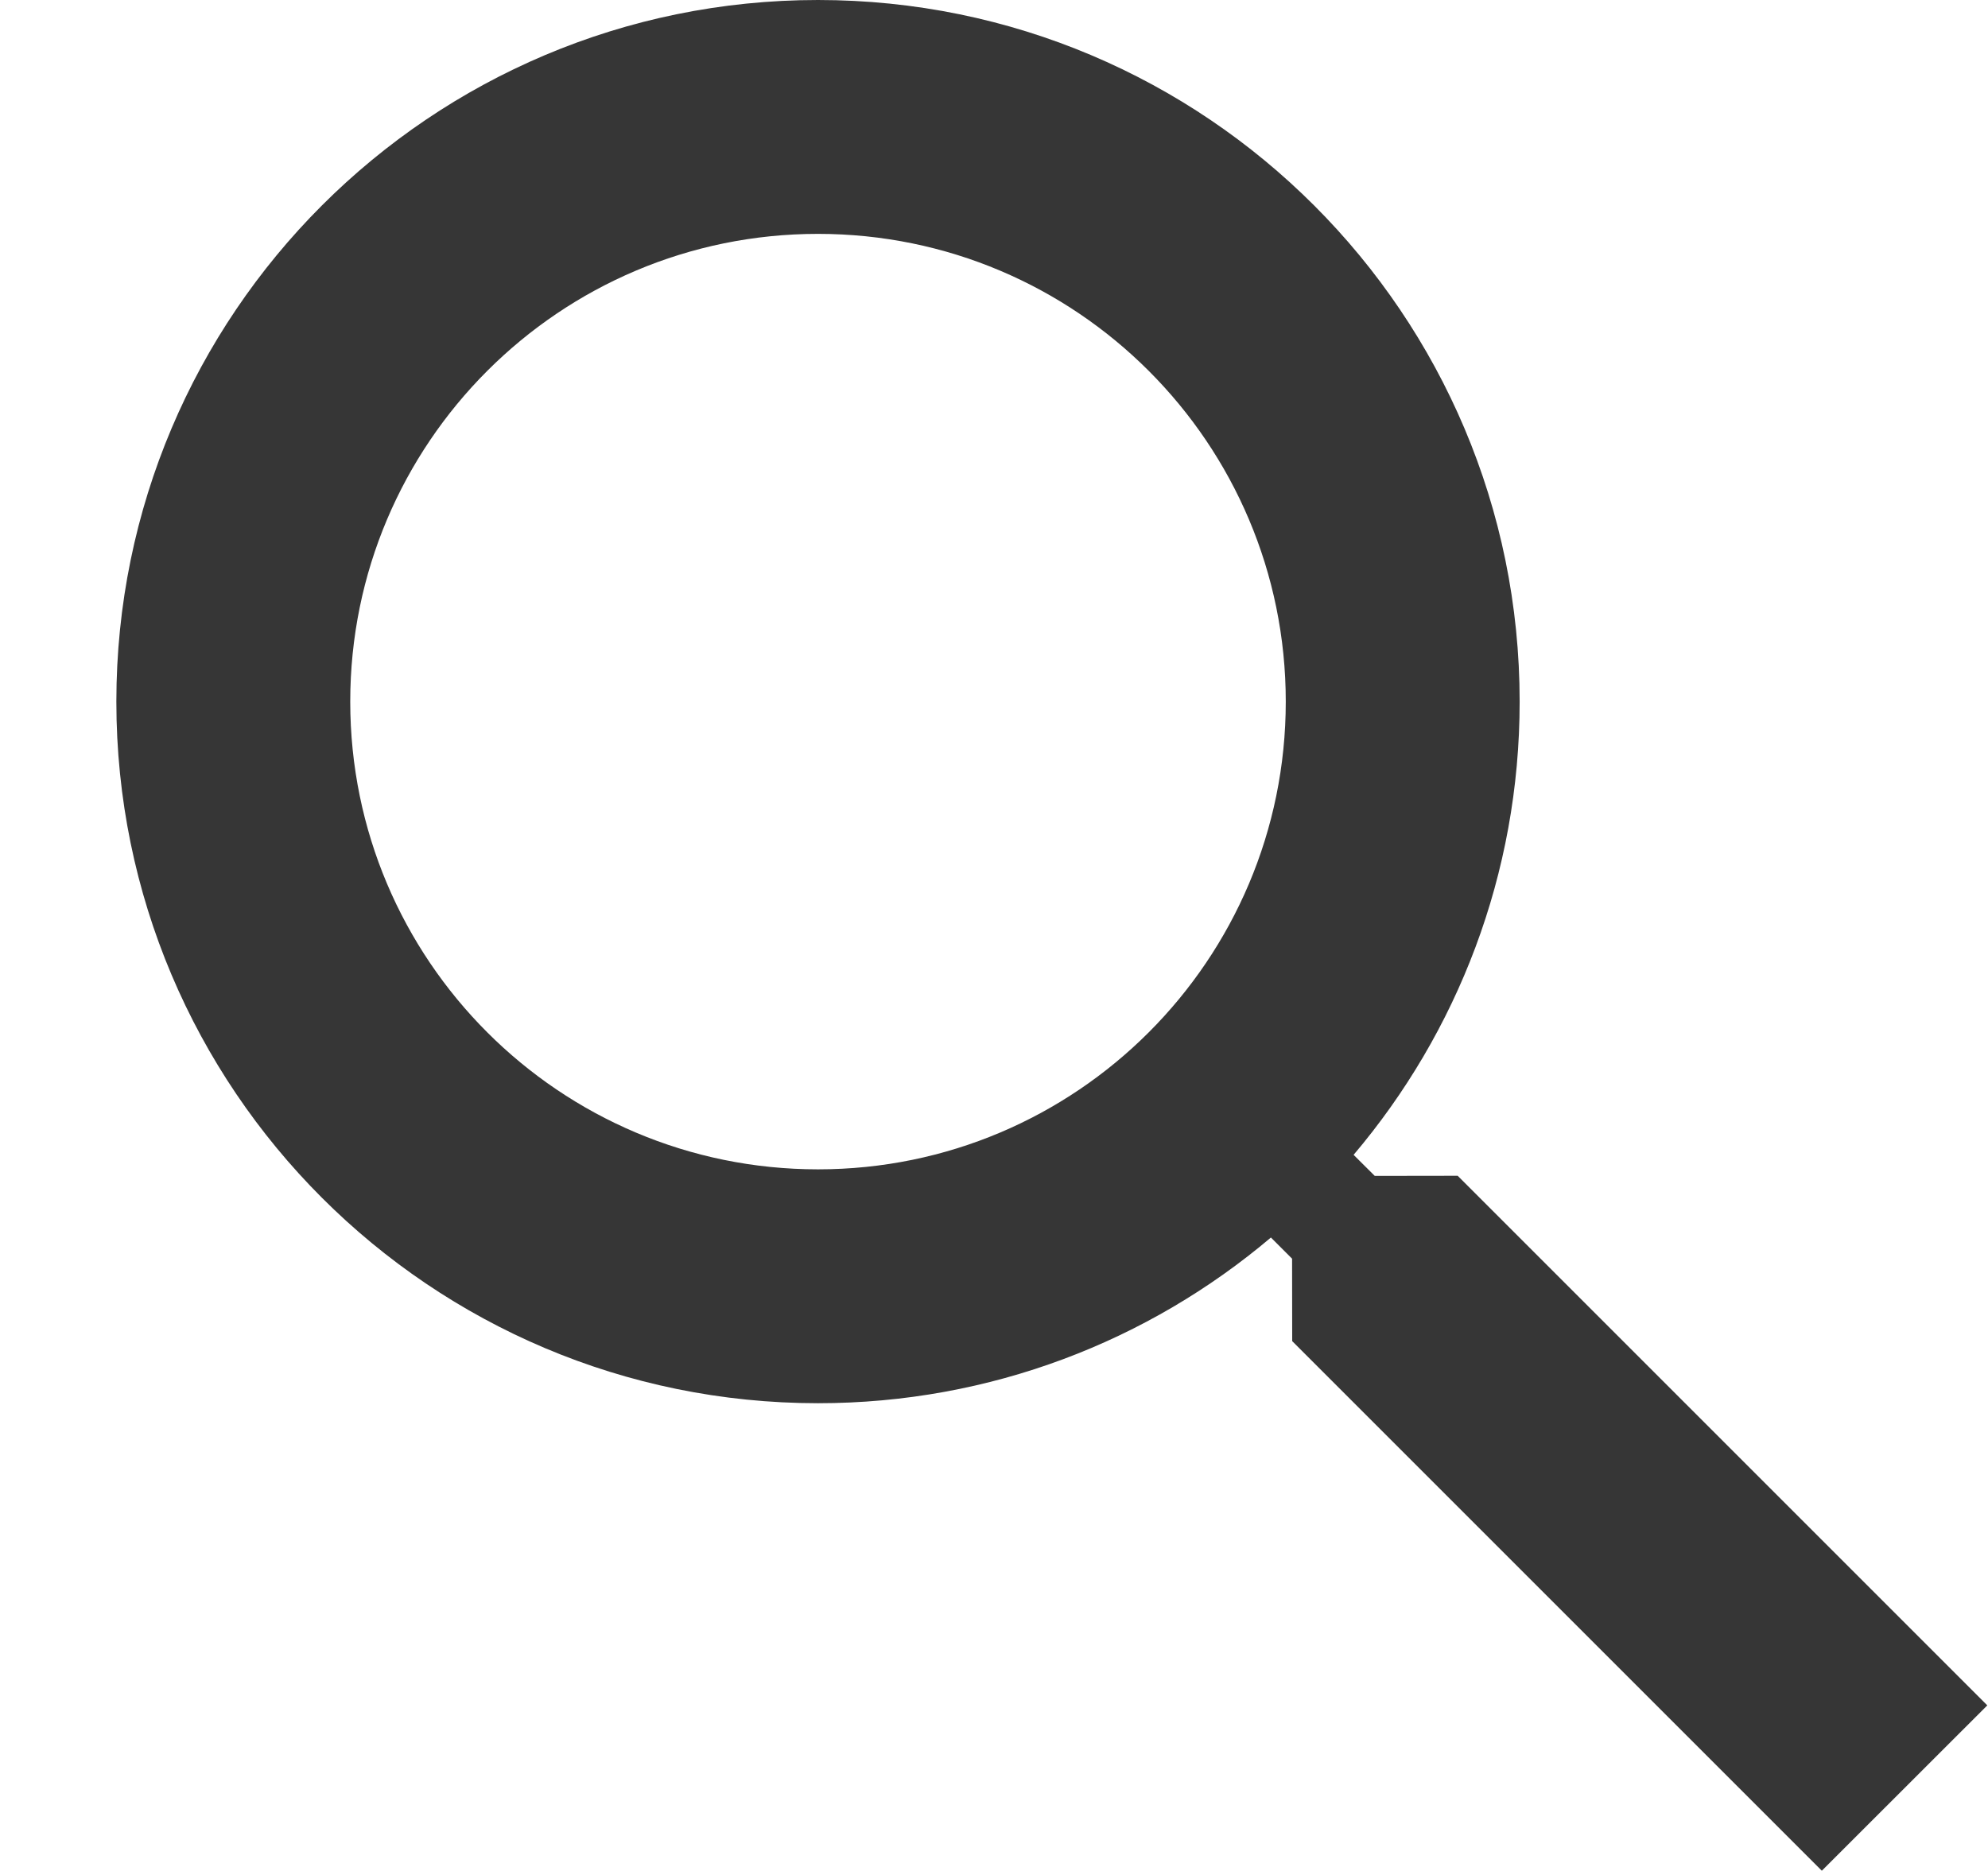
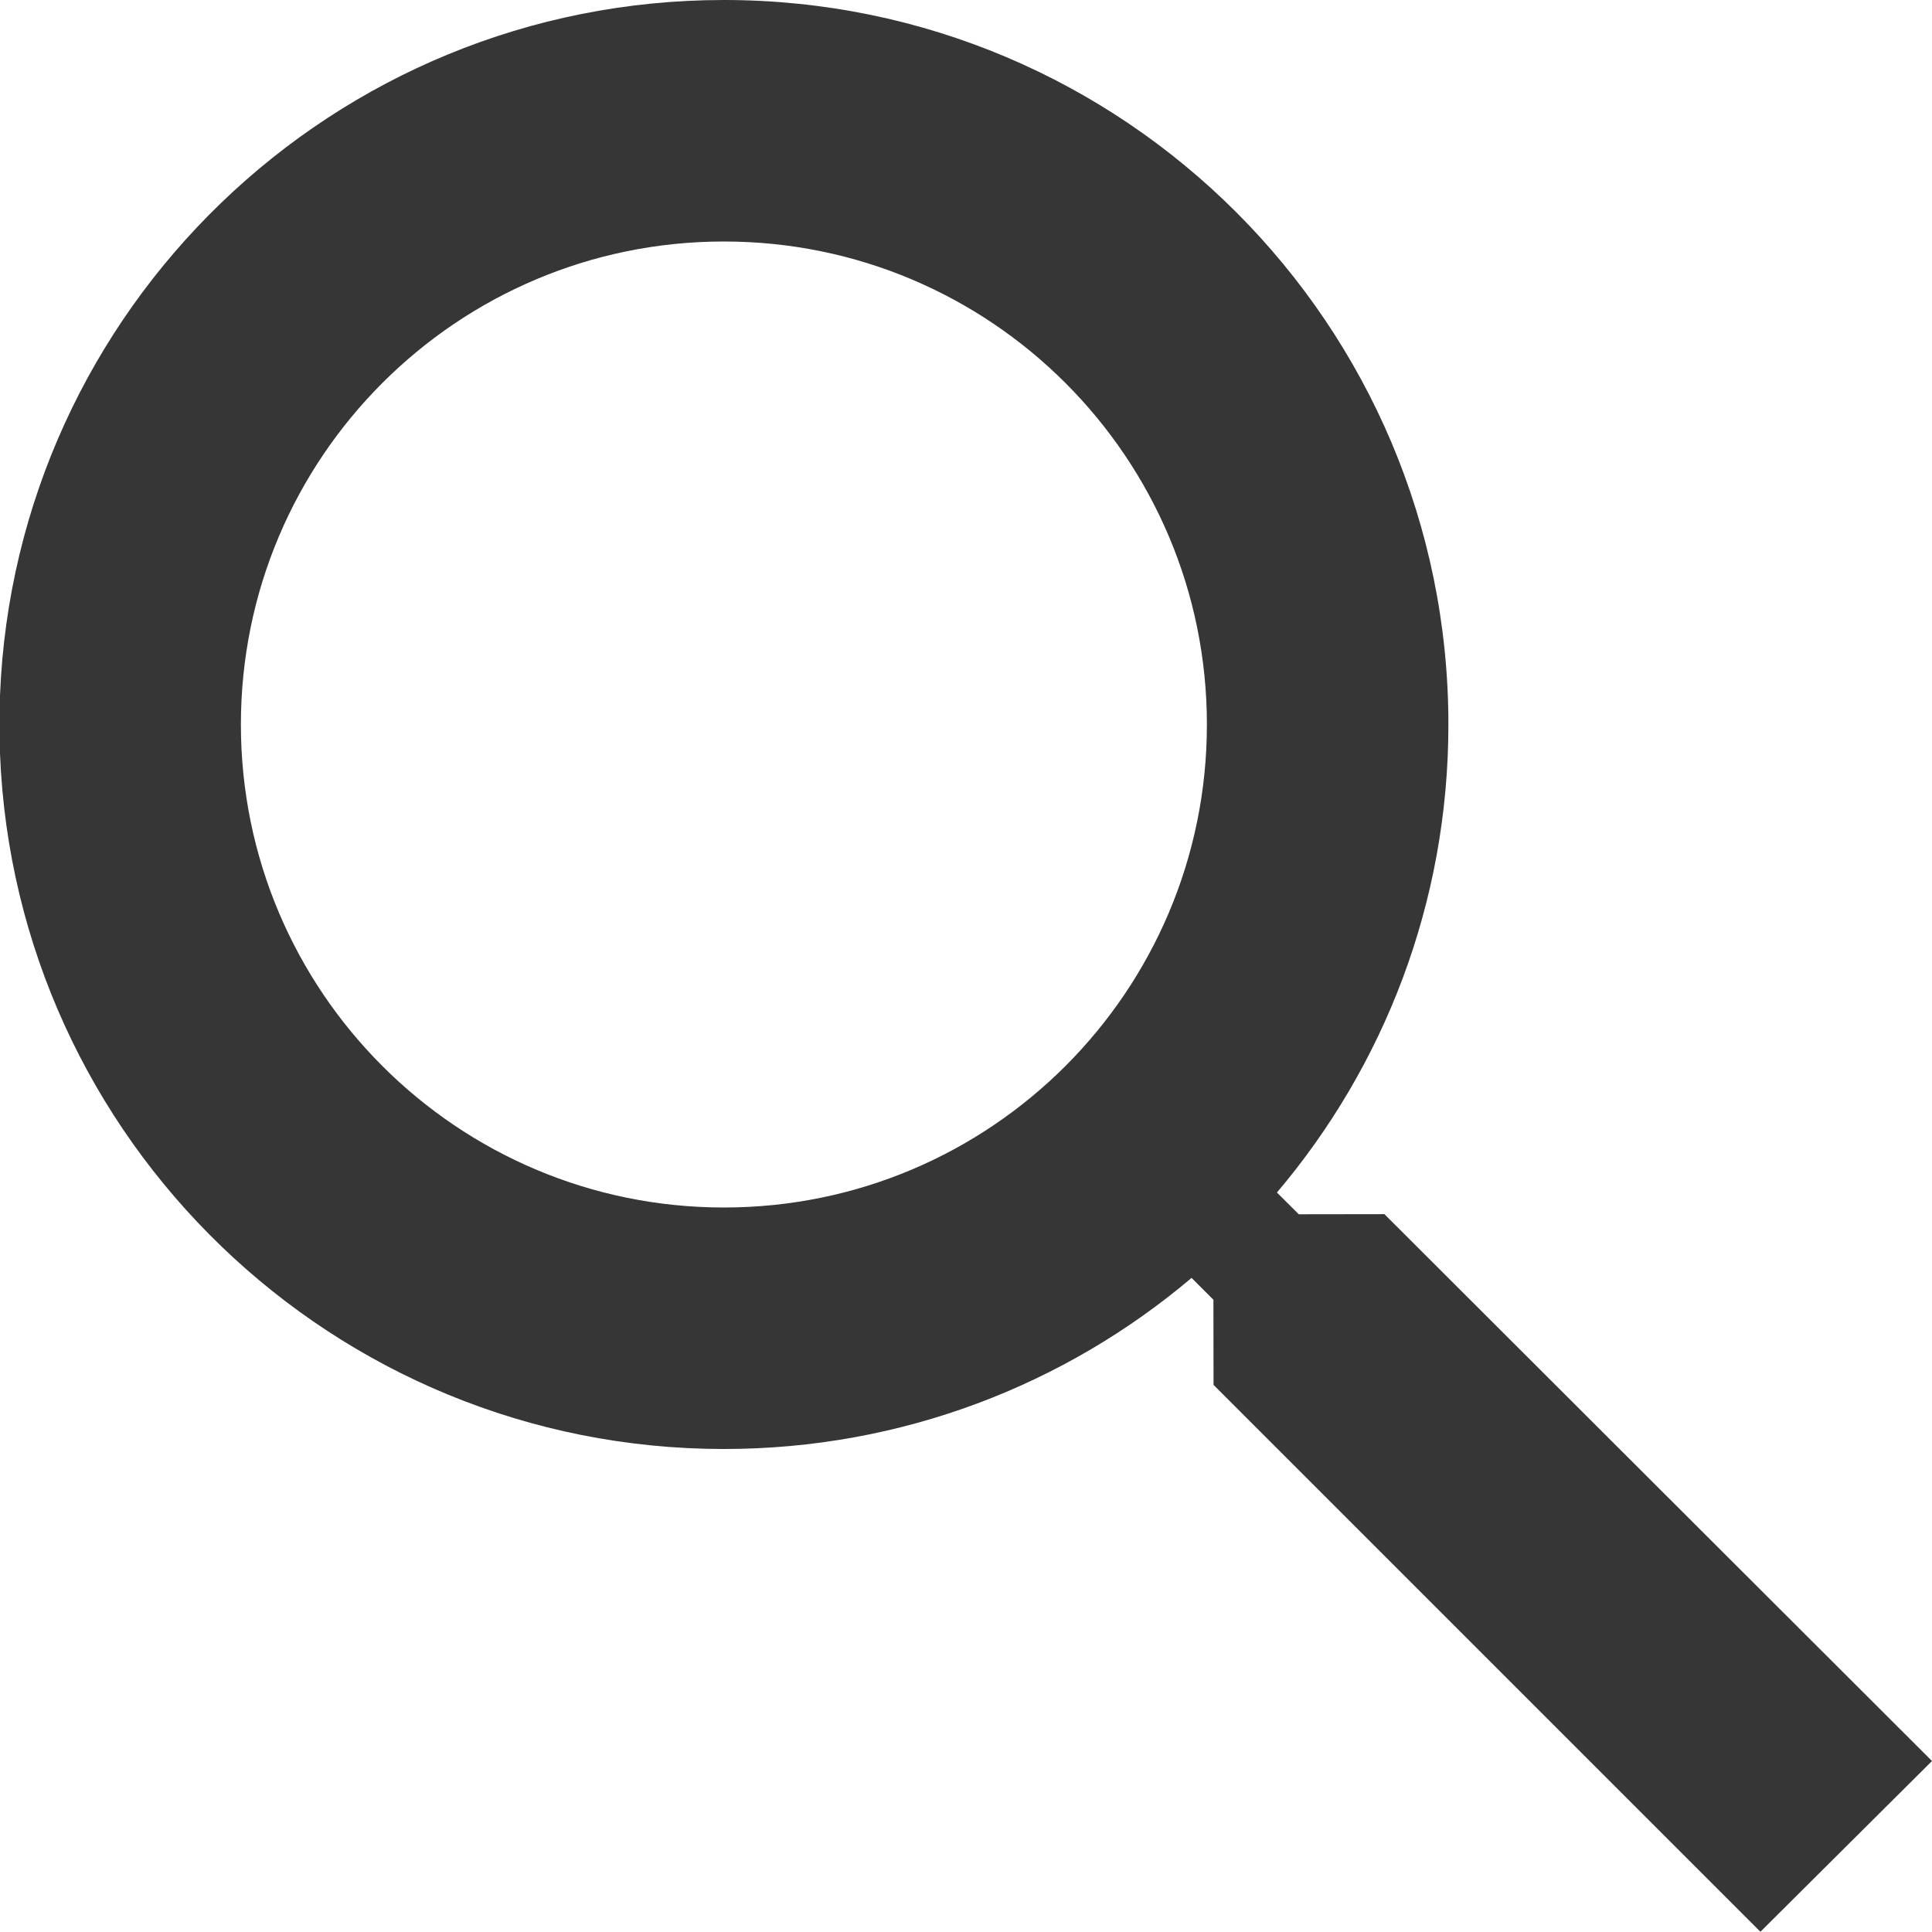
- <svg xmlns="http://www.w3.org/2000/svg" width="17" height="16" viewBox="0 0 17 16" fill="none">
-   <path fill-rule="evenodd" clip-rule="evenodd" d="M10.995 6C10.995 8.209 9.204 10 6.995 10C4.786 10 2.995 8.209 2.995 6C2.995 3.791 4.786 2 6.995 2C9.204 2 10.995 3.791 10.995 6ZM10.868 10.583C9.823 11.467 8.471 12 6.995 12C3.682 12 0.995 9.314 0.995 6C0.995 2.686 3.682 2.89665e-07 6.995 2.89665e-07C10.309 3.73959e-07 12.995 2.686 12.995 6C12.995 7.478 12.461 8.83 11.575 9.876L11.756 10.056L12.465 10.055L16.994 14.584L15.579 15.998L11.05 11.469L11.049 10.764L10.868 10.583Z" fill="#363636" />
+ <svg xmlns="http://www.w3.org/2000/svg" width="16" height="16" viewBox="0 0 16 16" fill="none">
+   <path fill-rule="evenodd" clip-rule="evenodd" d="M5.995 10C8.204 10 9.995 8.209 9.995 6C9.995 3.791 8.204 2 5.995 2C3.786 2 1.995 3.791 1.995 6C1.995 8.209 3.786 10 5.995 10ZM5.995 12C7.471 12 8.823 11.467 9.868 10.583L10.049 10.764L10.05 11.469L14.579 15.998L16 14.584L11.465 10.055L10.756 10.056L10.575 9.876C11.461 8.83 11.995 7.478 11.995 6C11.995 2.686 9.309 0 5.995 0C2.762 0 0.126 2.558 0 5.76V6.24C0.126 9.442 2.762 12 5.995 12Z" fill="#363636" />
</svg>
